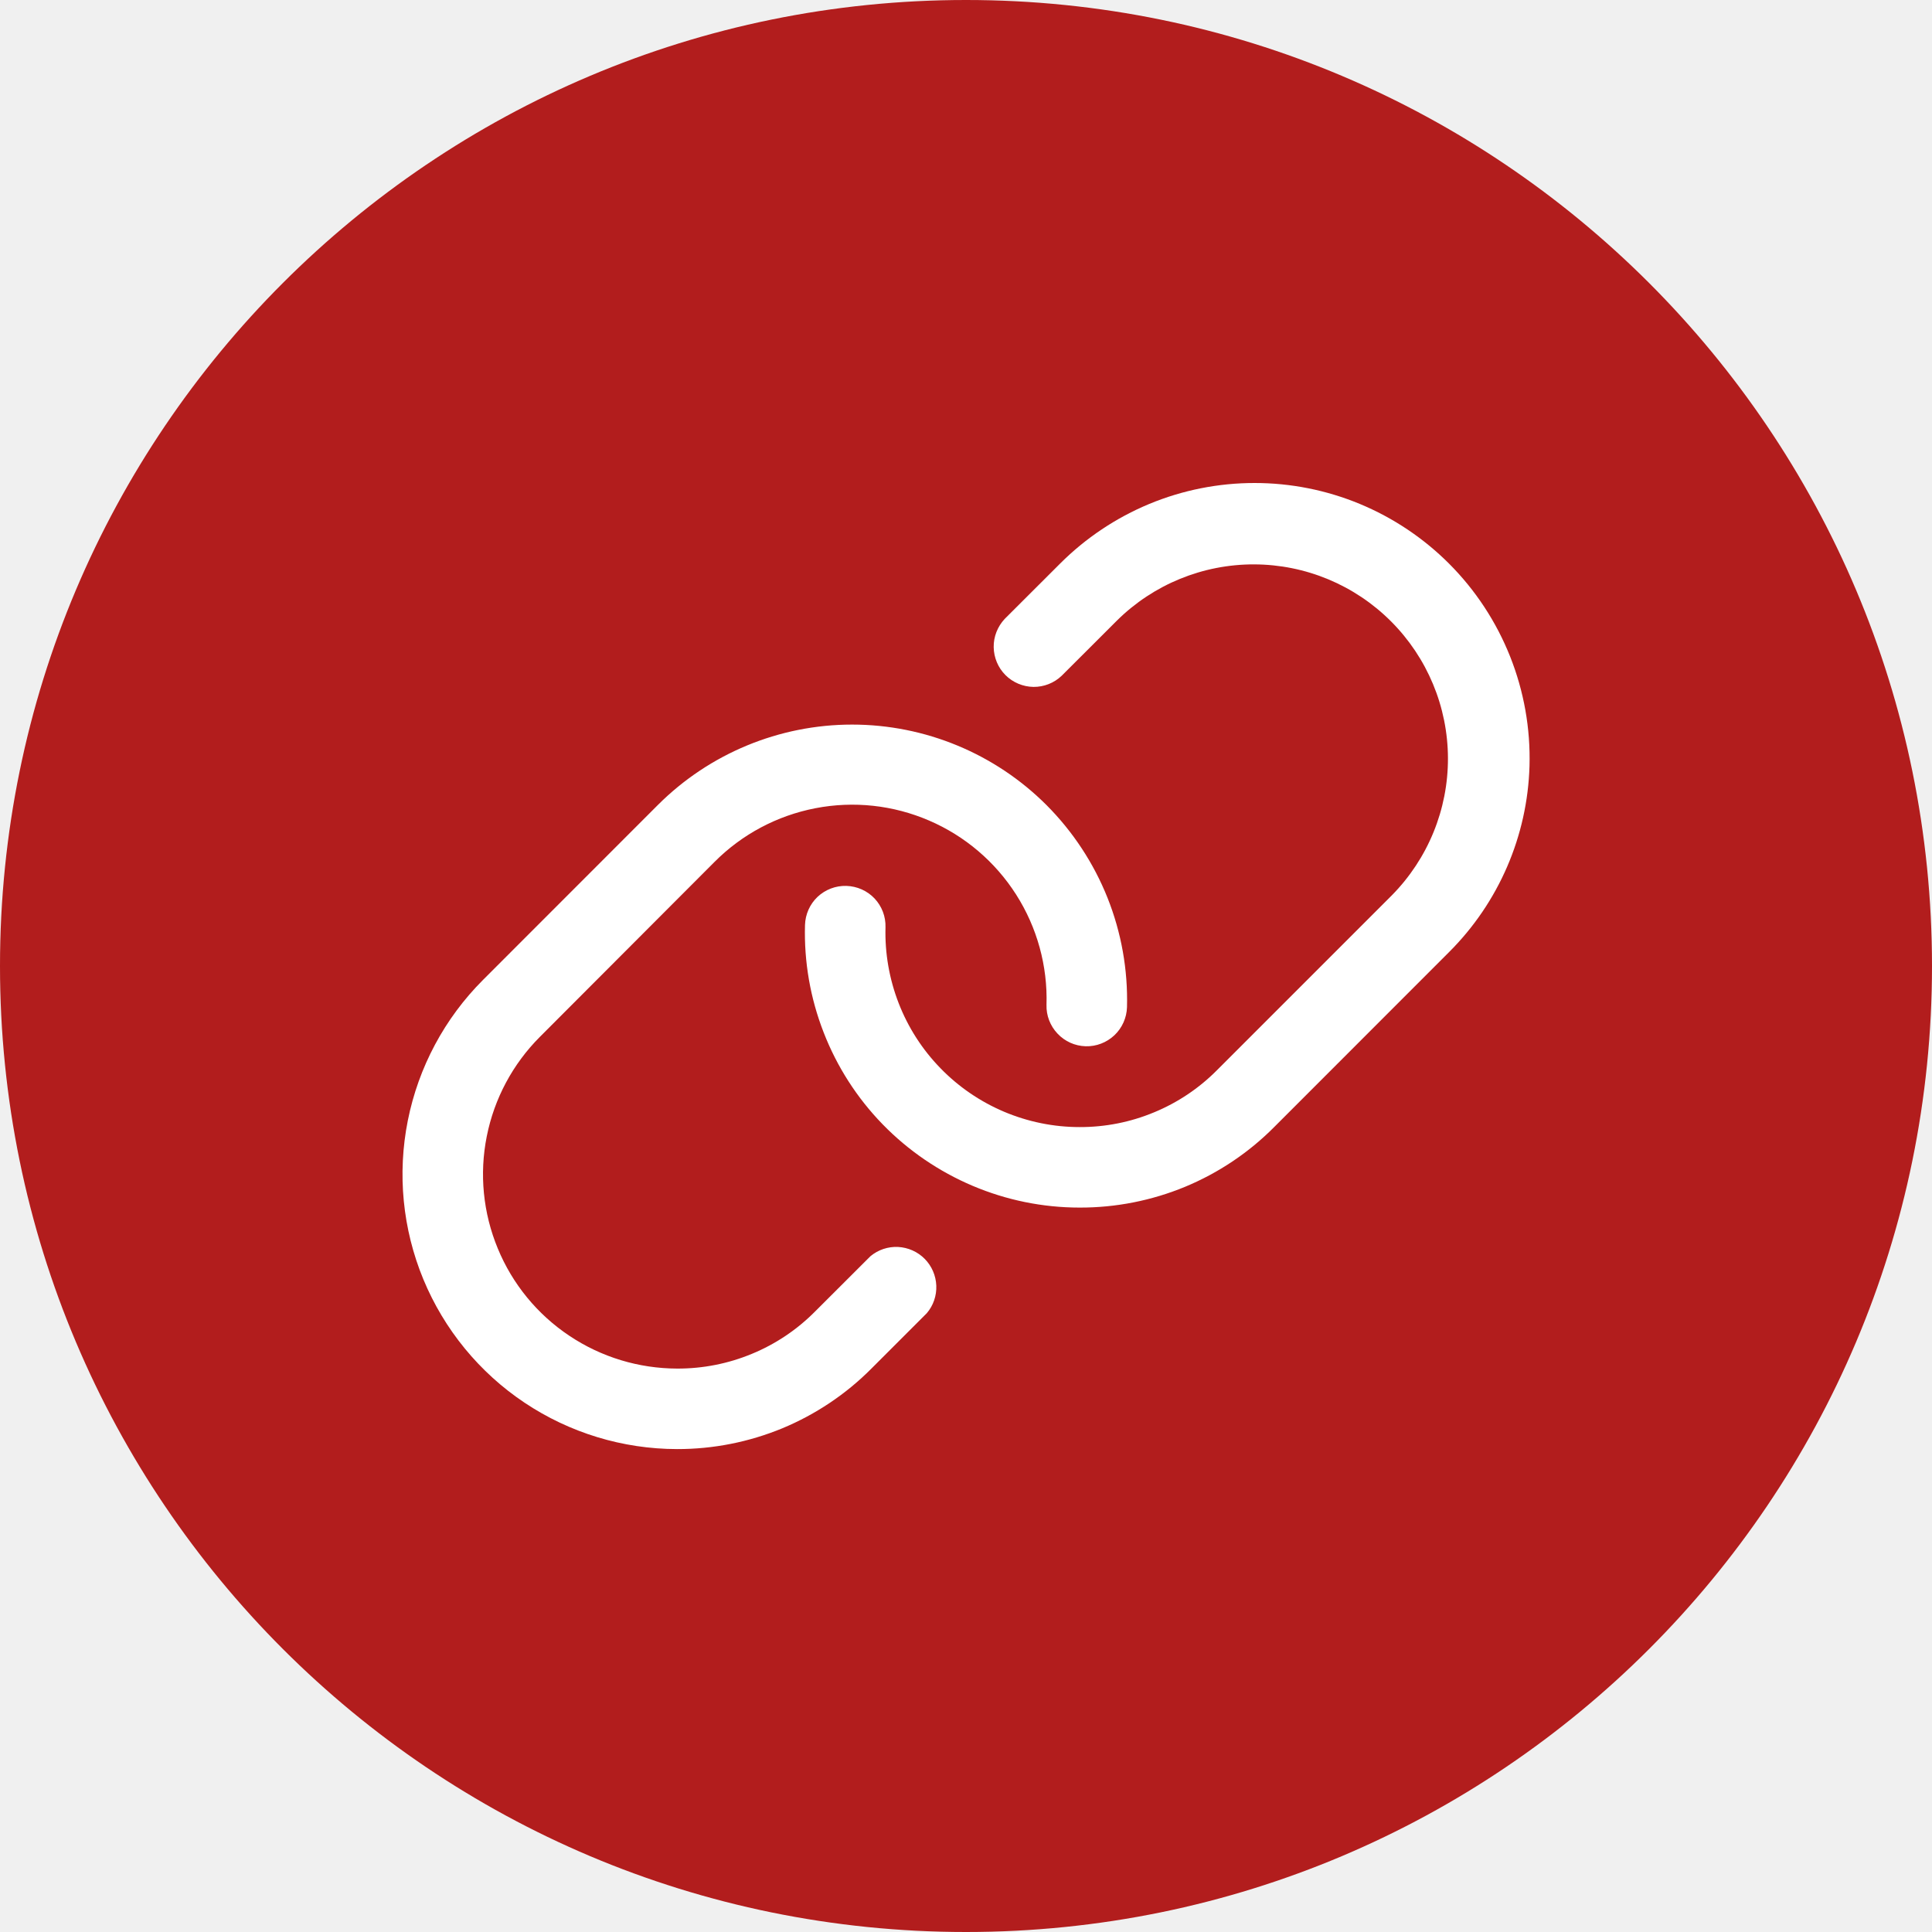
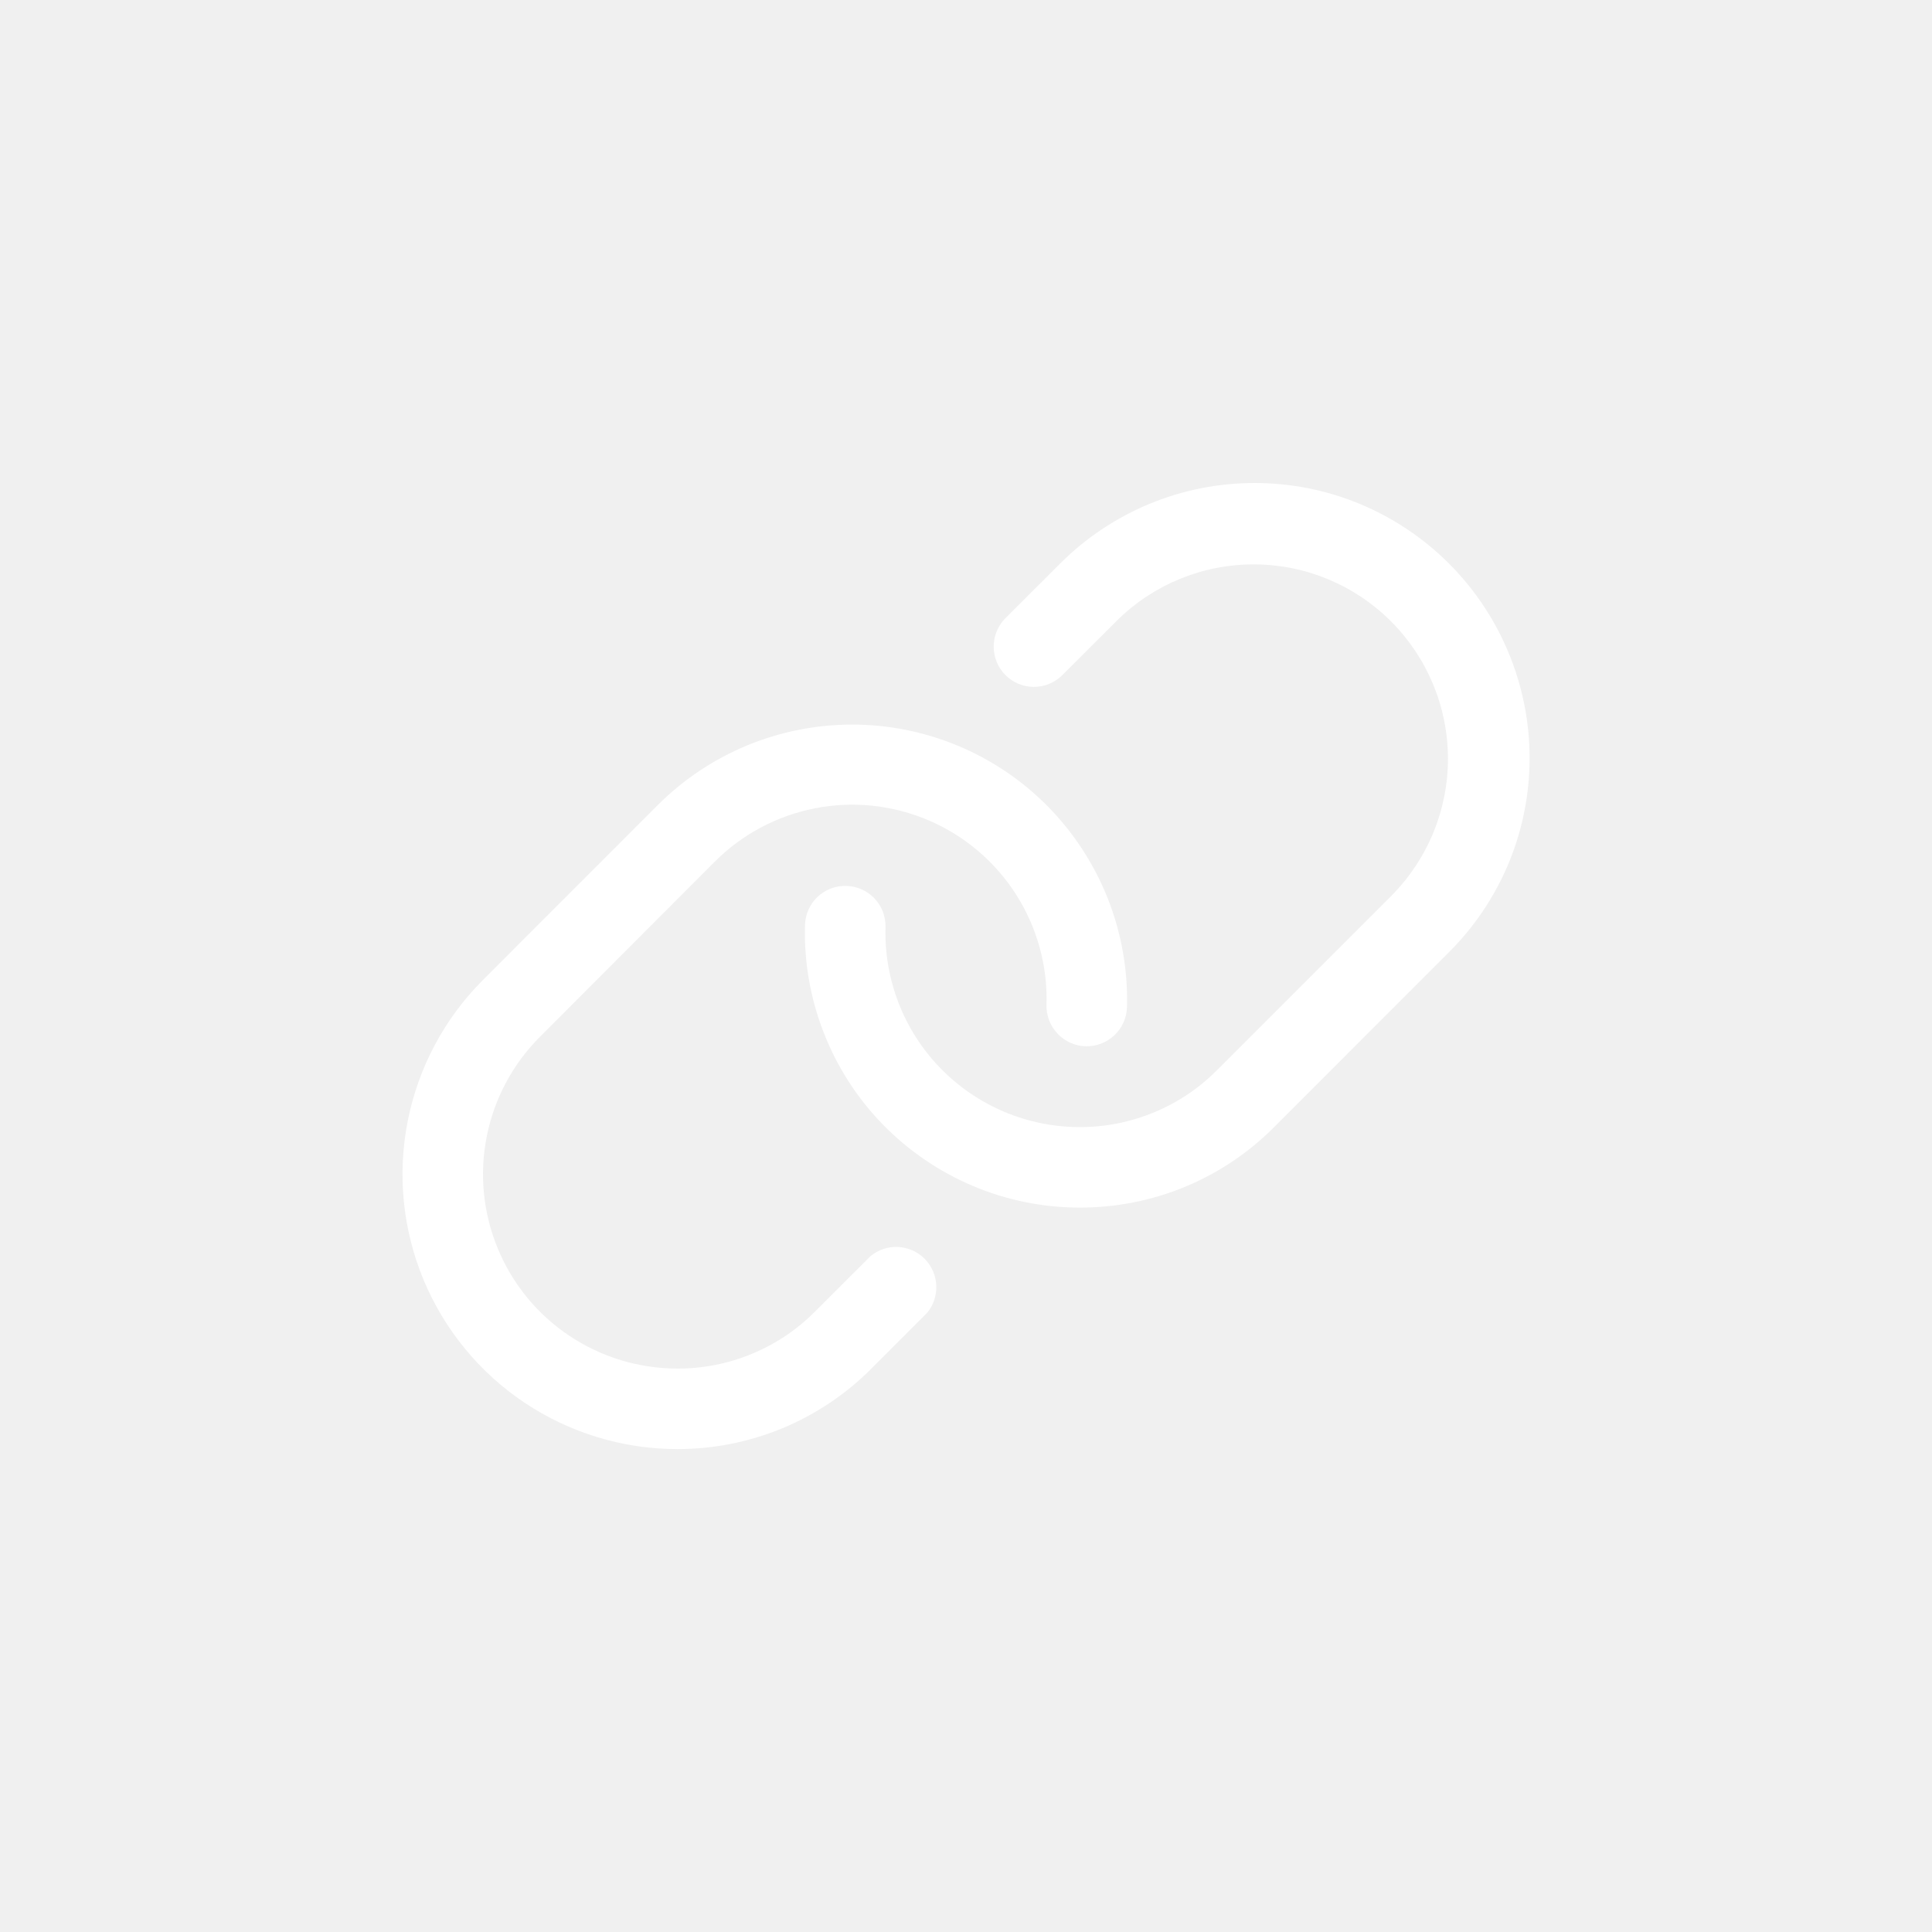
<svg xmlns="http://www.w3.org/2000/svg" width="24" height="24" viewBox="0 0 24 24" fill="none">
-   <circle cx="12" cy="12" r="12" fill="#B21D1D" />
  <path d="M19 9.515C18.975 10.386 18.617 11.213 18 11.828L15.828 14.001C15.512 14.319 15.136 14.571 14.721 14.743C14.307 14.914 13.862 15.002 13.414 15.001H13.411C12.954 15.001 12.503 14.909 12.083 14.731C11.663 14.553 11.282 14.293 10.964 13.966C10.646 13.639 10.397 13.251 10.232 12.826C10.066 12.401 9.987 11.947 10 11.491C10.004 11.358 10.06 11.232 10.156 11.141C10.253 11.05 10.382 11.001 10.514 11.005C10.647 11.009 10.773 11.065 10.864 11.161C10.955 11.258 11.004 11.386 11 11.519C10.991 11.841 11.047 12.162 11.164 12.463C11.281 12.764 11.457 13.038 11.682 13.269C11.906 13.5 12.175 13.684 12.472 13.81C12.77 13.936 13.089 14.001 13.411 14.001C13.729 14.002 14.043 13.94 14.336 13.818C14.629 13.697 14.895 13.519 15.118 13.294L17.29 11.122C17.738 10.668 17.989 10.056 17.987 9.418C17.985 8.78 17.73 8.169 17.279 7.718C16.828 7.267 16.218 7.013 15.58 7.011C14.942 7.009 14.329 7.26 13.876 7.708L13.188 8.395C13.094 8.485 12.968 8.534 12.838 8.533C12.707 8.531 12.582 8.478 12.49 8.386C12.398 8.294 12.346 8.169 12.344 8.039C12.342 7.909 12.392 7.783 12.481 7.688L13.169 7.001C13.486 6.684 13.863 6.432 14.277 6.26C14.692 6.088 15.136 6 15.585 6C16.033 6 16.477 6.088 16.892 6.26C17.306 6.432 17.683 6.684 18 7.001C18.329 7.33 18.587 7.723 18.759 8.155C18.931 8.587 19.013 9.05 19 9.515ZM10.813 15.605L10.125 16.292C9.901 16.518 9.634 16.697 9.34 16.818C9.046 16.94 8.731 17.002 8.413 17.001C7.935 17 7.469 16.859 7.072 16.593C6.675 16.328 6.366 15.951 6.184 15.51C6.001 15.069 5.953 14.584 6.047 14.115C6.14 13.647 6.37 13.217 6.707 12.88L8.875 10.708C9.217 10.364 9.653 10.132 10.129 10.04C10.604 9.948 11.096 10.001 11.541 10.193C11.986 10.384 12.363 10.705 12.623 11.113C12.883 11.521 13.015 11.999 13 12.483C12.996 12.615 13.046 12.744 13.137 12.84C13.228 12.937 13.353 12.993 13.486 12.997C13.619 13.001 13.747 12.951 13.844 12.86C13.94 12.769 13.996 12.643 14 12.511C14.012 12.046 13.93 11.585 13.758 11.153C13.586 10.722 13.328 10.33 13 10.001C12.36 9.361 11.491 9.001 10.585 9.001C9.68 9.001 8.811 9.361 8.171 10.001L6 12.173C5.523 12.65 5.198 13.258 5.066 13.92C4.934 14.582 5.001 15.268 5.259 15.892C5.517 16.515 5.954 17.049 6.515 17.424C7.076 17.799 7.735 18 8.41 18.001C8.859 18.002 9.303 17.914 9.718 17.743C10.132 17.571 10.509 17.319 10.825 17.001L11.513 16.313C11.594 16.218 11.636 16.096 11.631 15.971C11.626 15.846 11.575 15.727 11.487 15.638C11.399 15.549 11.281 15.497 11.156 15.49C11.032 15.484 10.909 15.525 10.813 15.605Z" fill="white" />
</svg>
